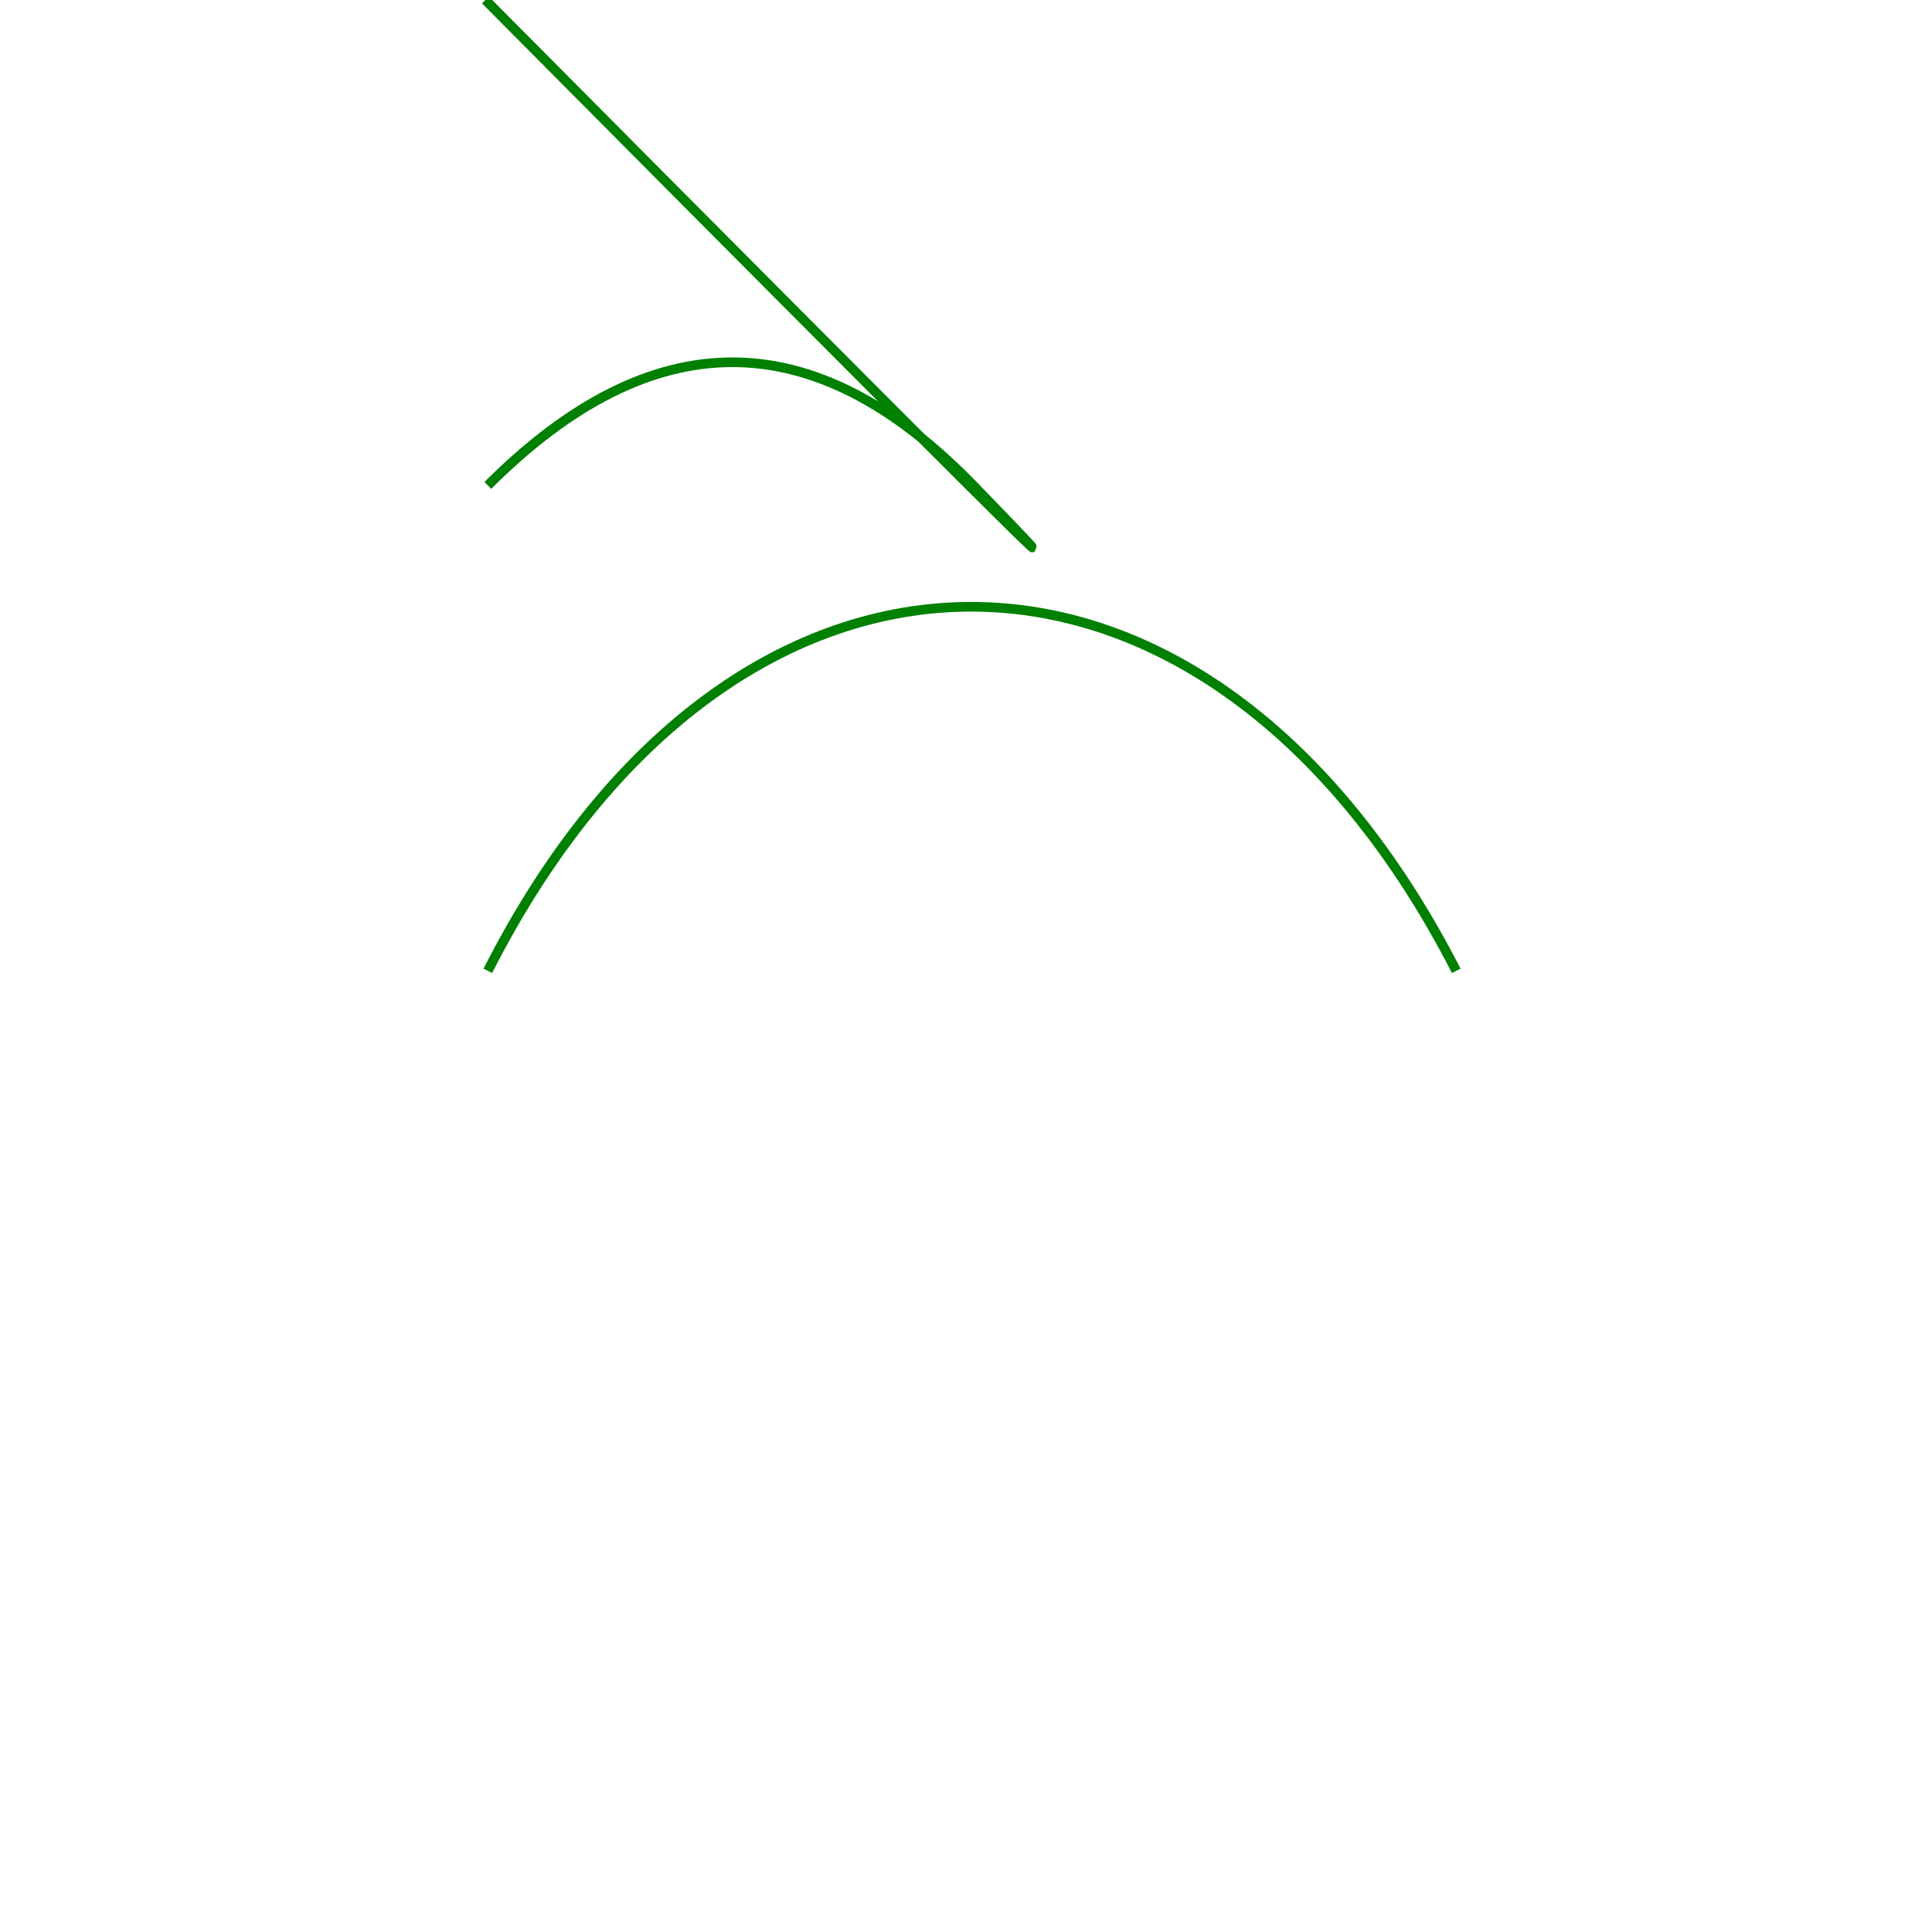
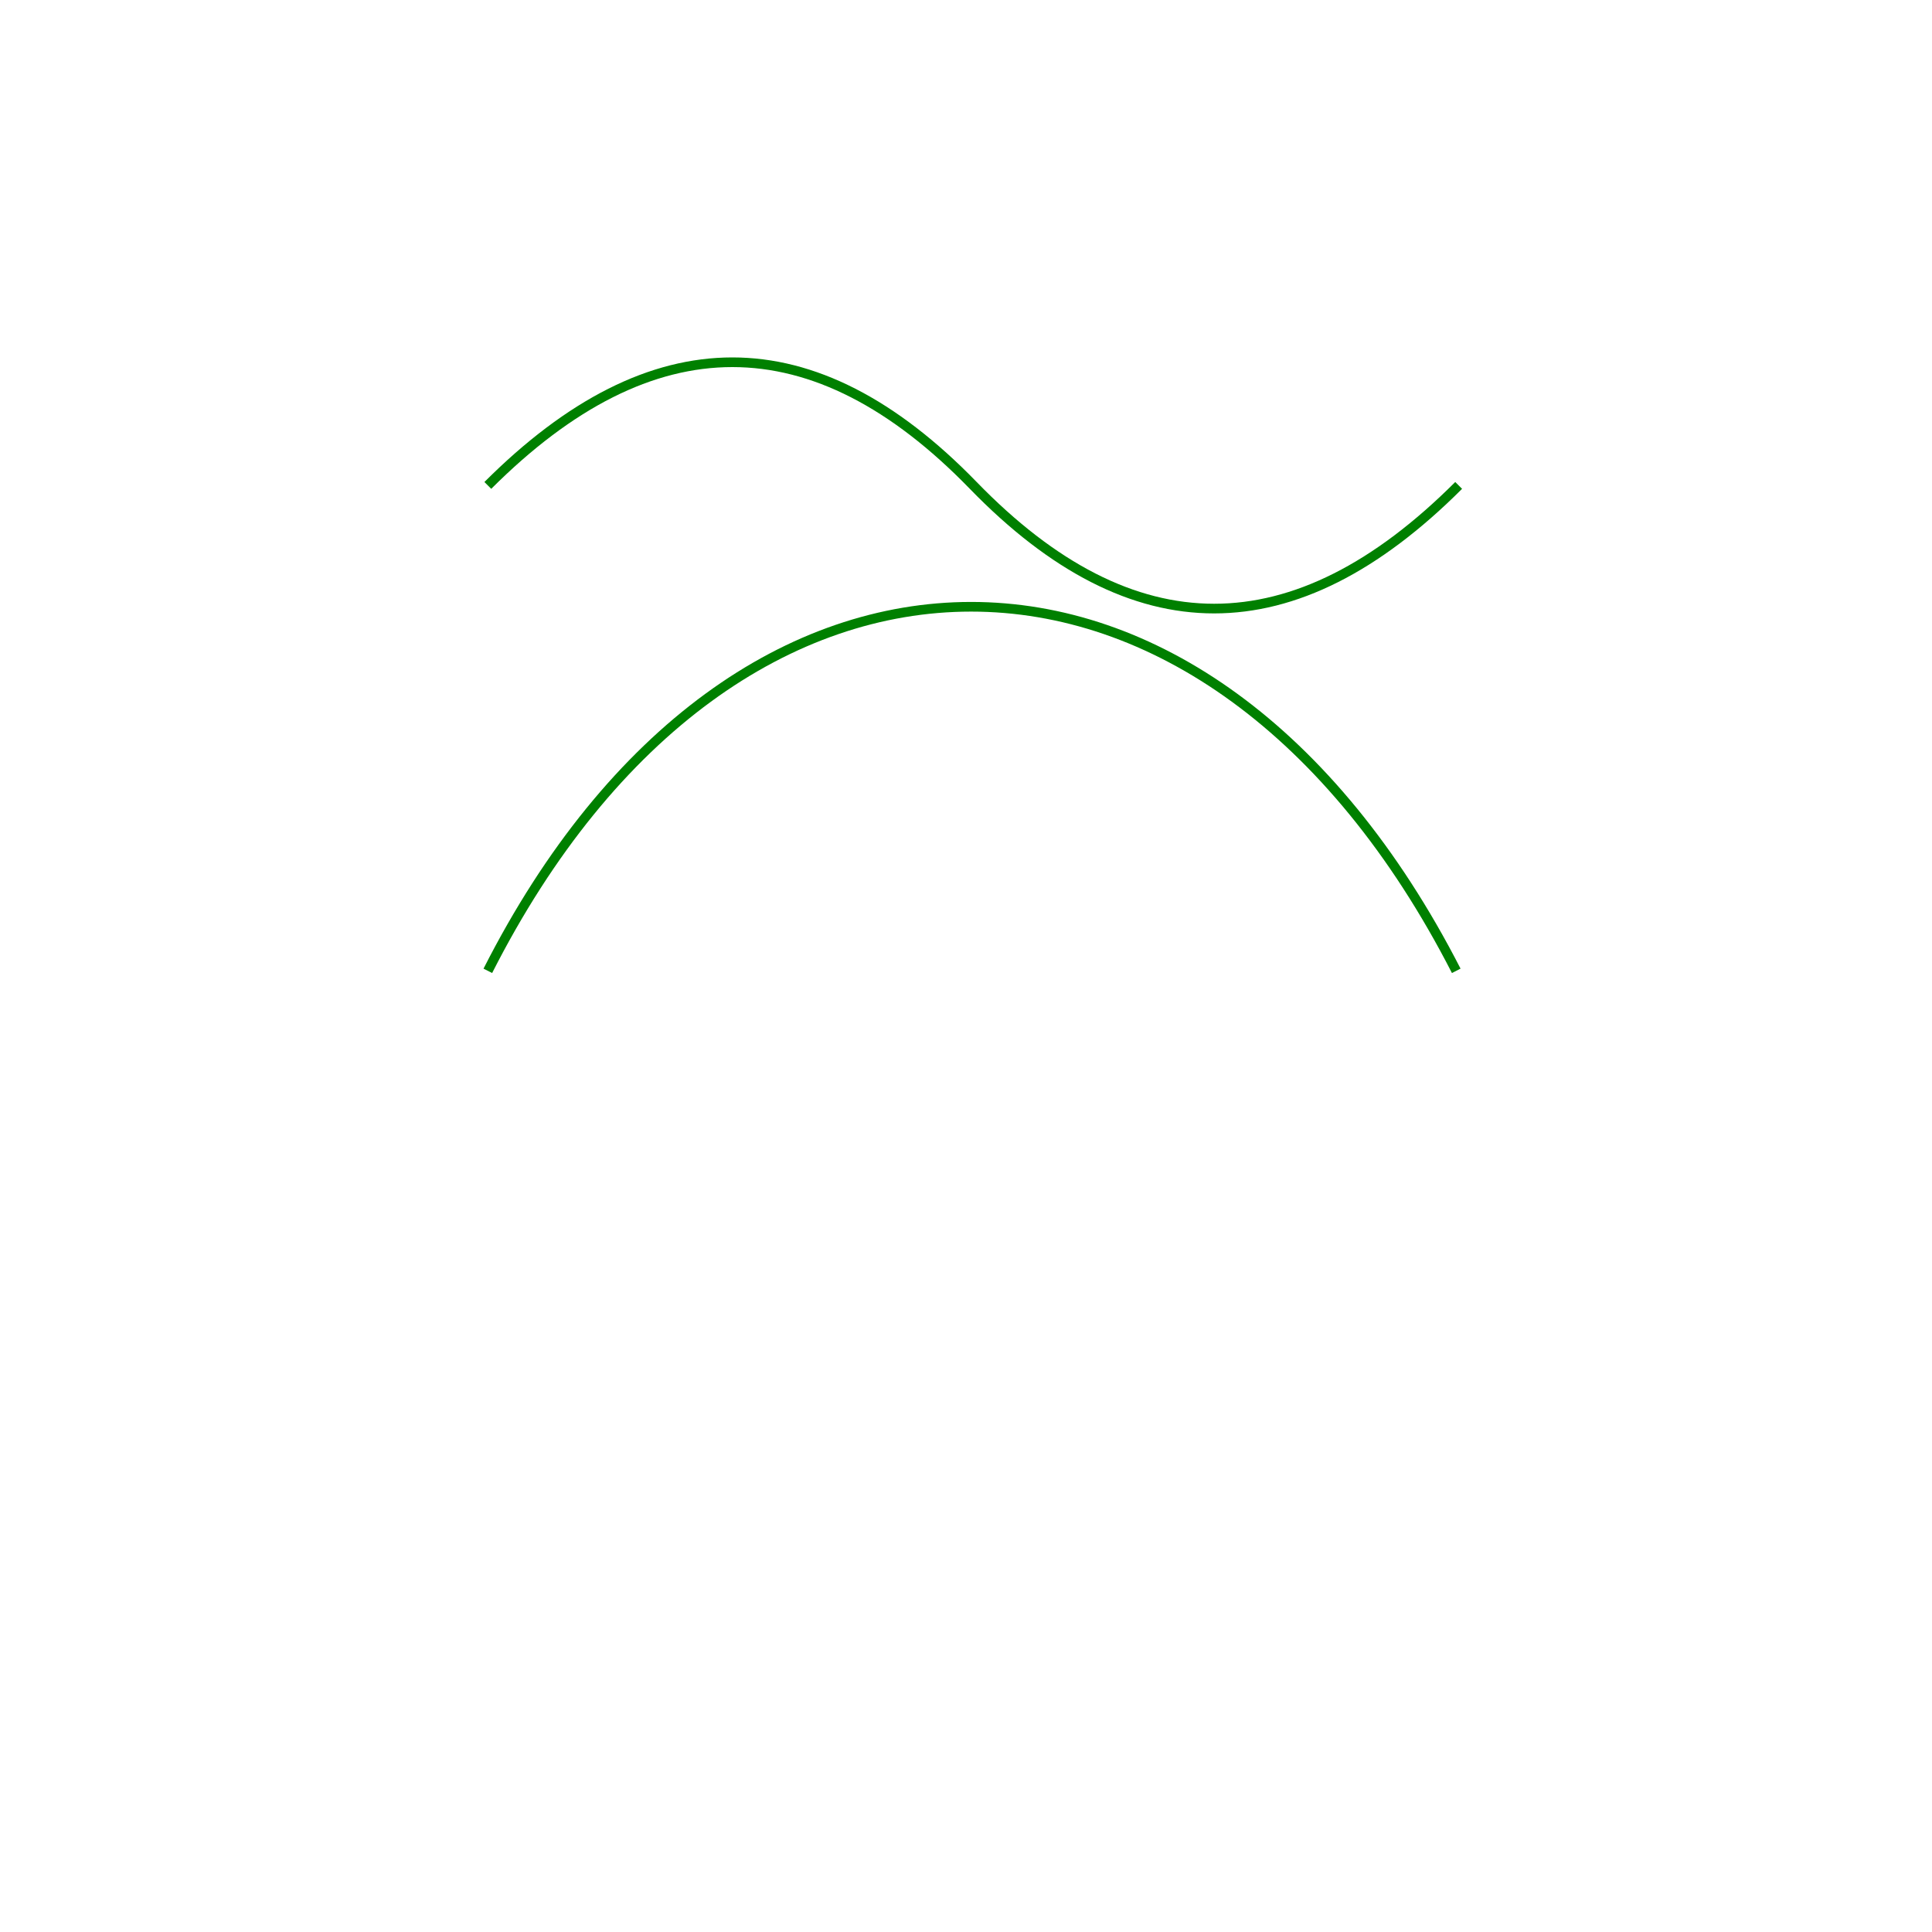
<svg xmlns="http://www.w3.org/2000/svg" width="200" height="200">
-   <path d="m 50.5,100.5 c 25.5,-50.25 74.5,-50.25 100.25,0  m -100.25,-50.25 q 25.5,-25.5 50.25,0 T 50.25,0" fill="none" stroke="green" />
+   <path d="m 50.5,100.5 c 25.5,-50.25 74.5,-50.25 100.25,0  m -100.25,-50.25 q 25.5,-25.5 50.25,0 t 50.25,0" fill="none" stroke="green" />
</svg>
